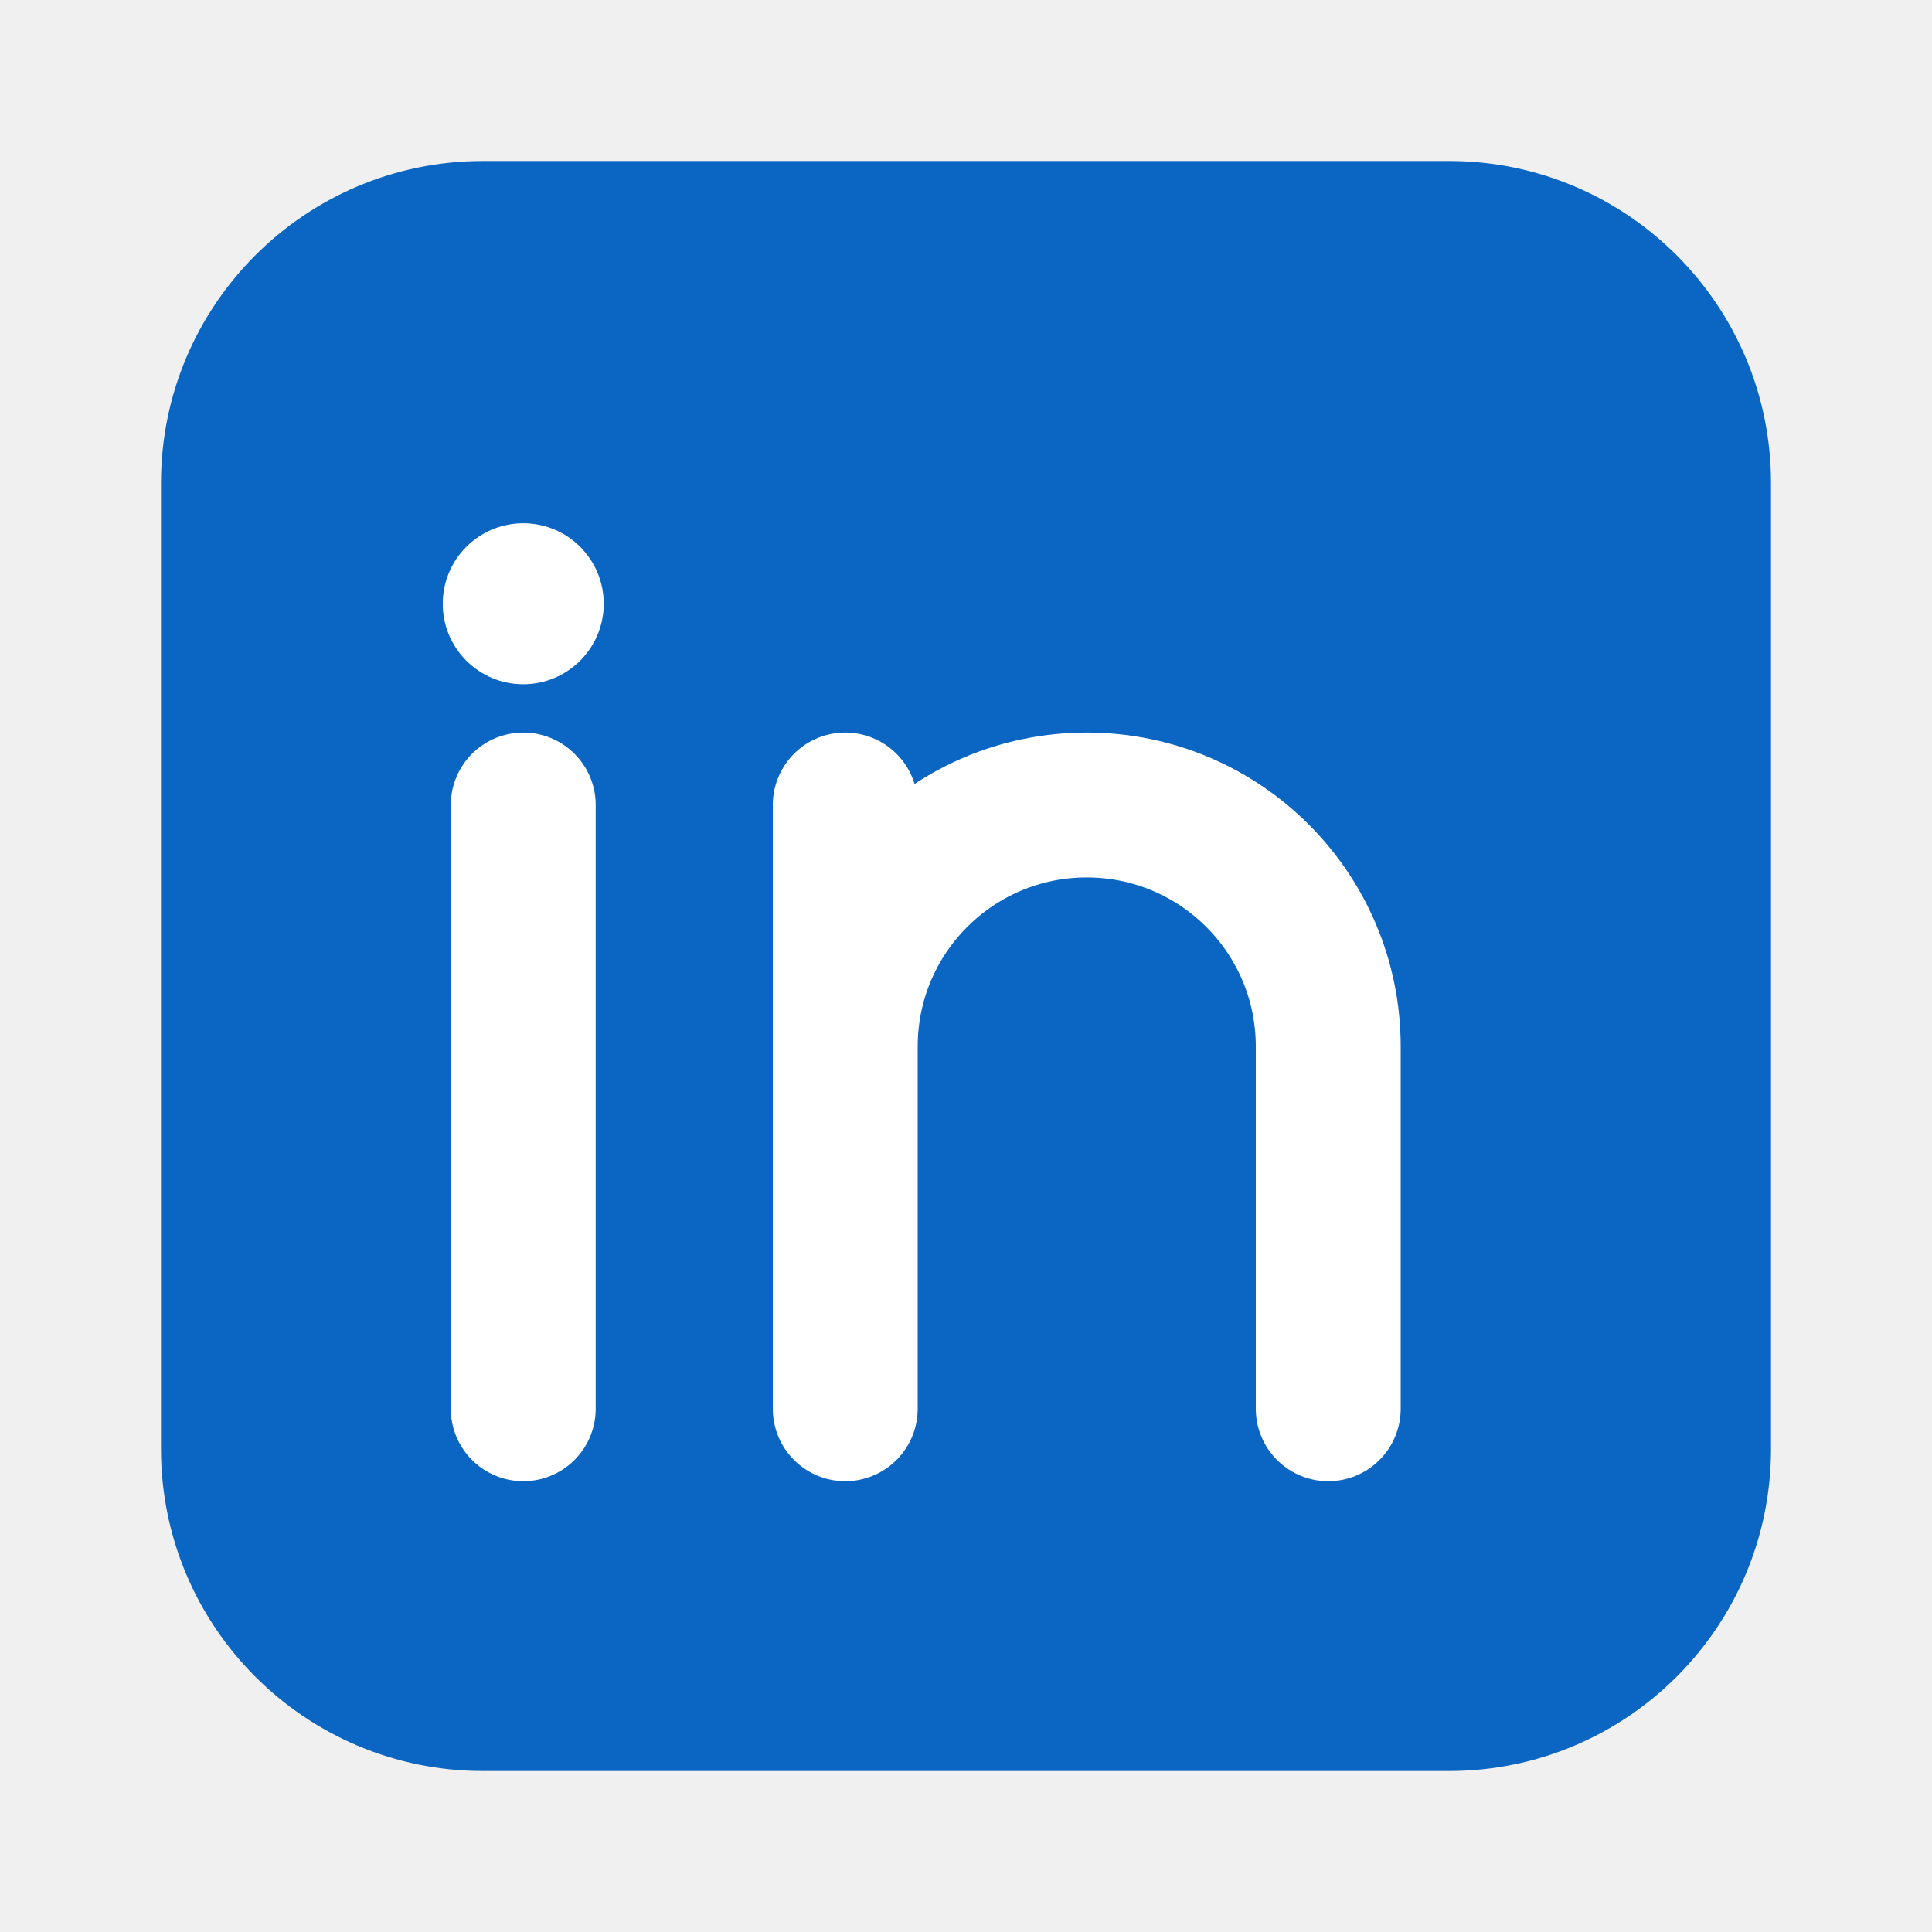
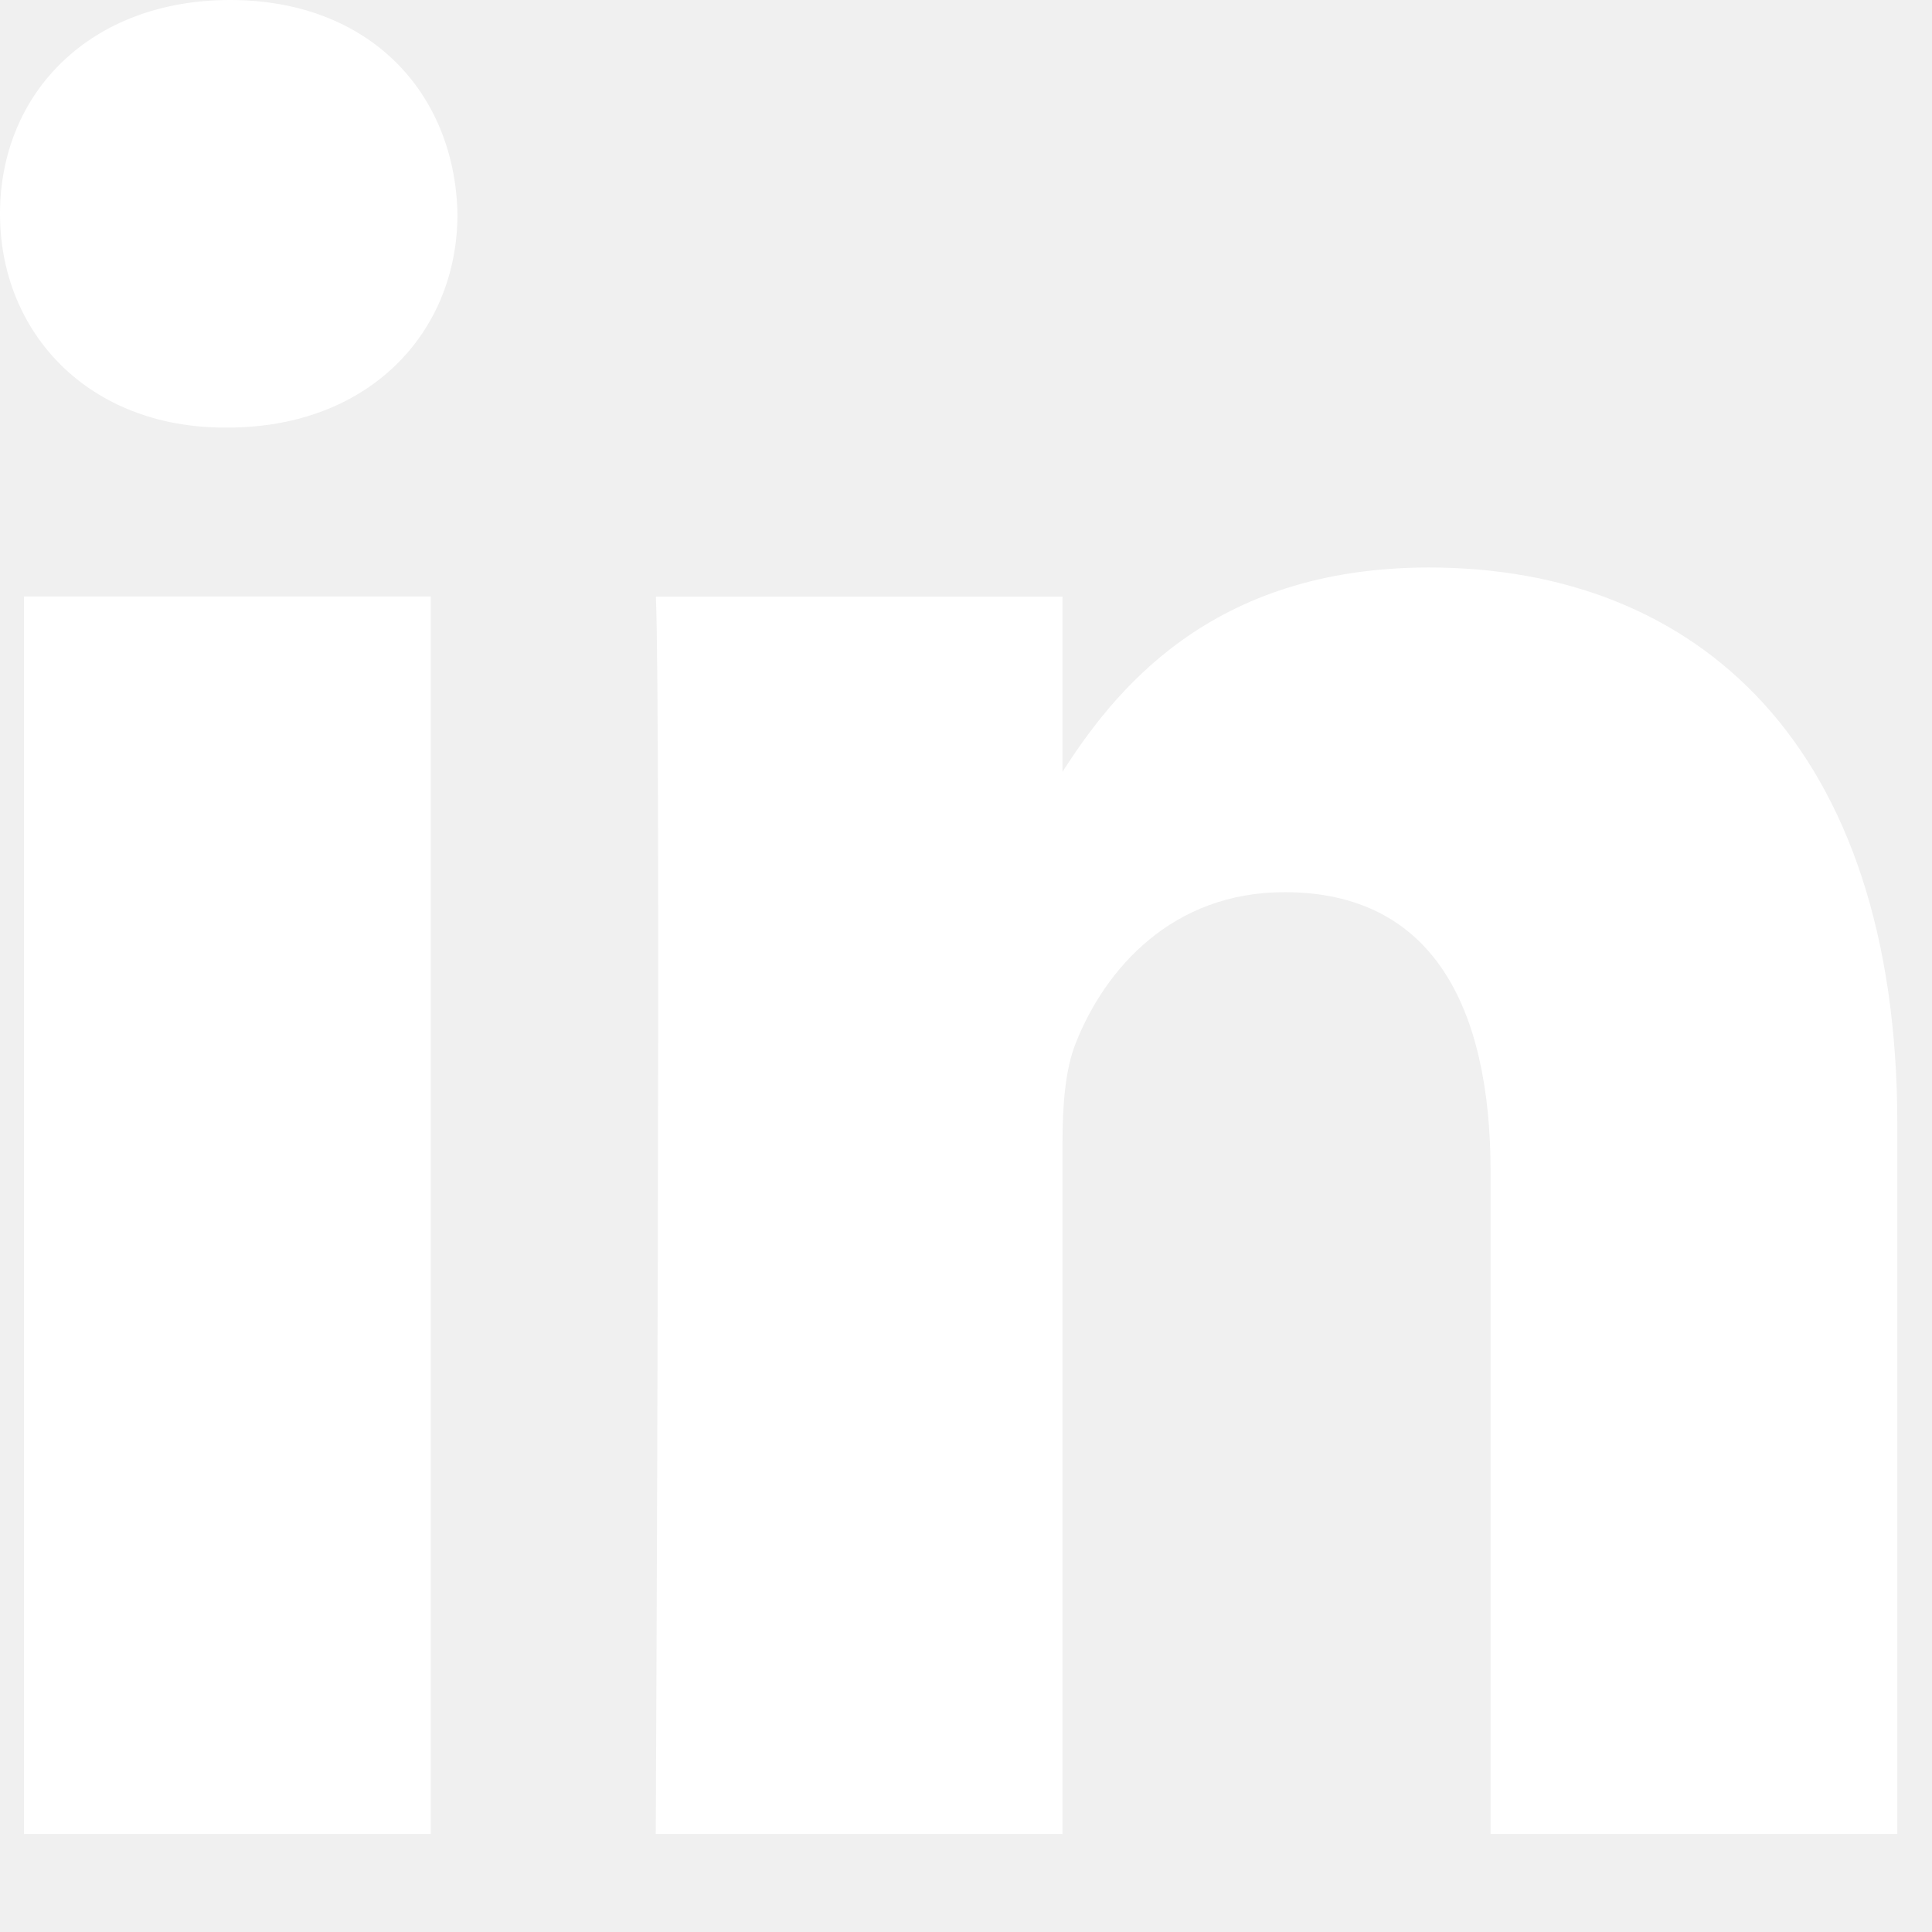
- <svg xmlns="http://www.w3.org/2000/svg" viewBox="0 0 24 24" fill="none">
-   <path d="M24 0V24H0V0H24Z" fill="white" fill-opacity="0.01" />
-   <rect x="2" y="2" width="20" height="20" rx="4" fill="#0A66C2" />
-   <path d="M6.5 10V17.5" stroke="white" stroke-width="1.8" stroke-linecap="round" />
-   <circle cx="6.5" cy="7.5" r="1" fill="white" />
-   <path d="M10.5 10V17.5M10.5 13C10.5 11.343 11.843 10 13.5 10C15.157 10 16.5 11.343 16.5 13V17.5" stroke="white" stroke-width="1.8" stroke-linecap="round" stroke-linejoin="round" />
+ <svg xmlns="http://www.w3.org/2000/svg" width="19" height="19" viewBox="0 0 19 19" fill="none">
+   <path d="M4.236 18.036V5.866H0.236V18.036H4.236H4.236ZM2.236 4.205C3.631 4.205 4.499 3.271 4.499 2.103C4.473 0.908 3.631 0 2.263 0C0.894 0 0 0.908 0 2.103C0 3.271 0.868 4.205 2.21 4.205H2.236L2.236 4.205ZM6.449 18.036H10.449V11.241C10.449 10.878 10.475 10.513 10.581 10.254C10.87 9.527 11.528 8.774 12.633 8.774C14.08 8.774 14.659 9.89 14.659 11.526V18.036H18.659V11.058C18.659 7.321 16.686 5.581 14.054 5.581C11.897 5.581 10.949 6.801 10.423 7.631H10.449V5.867H6.45C6.502 7.009 6.449 18.037 6.449 18.037L6.449 18.036Z" fill="white" />
</svg>
